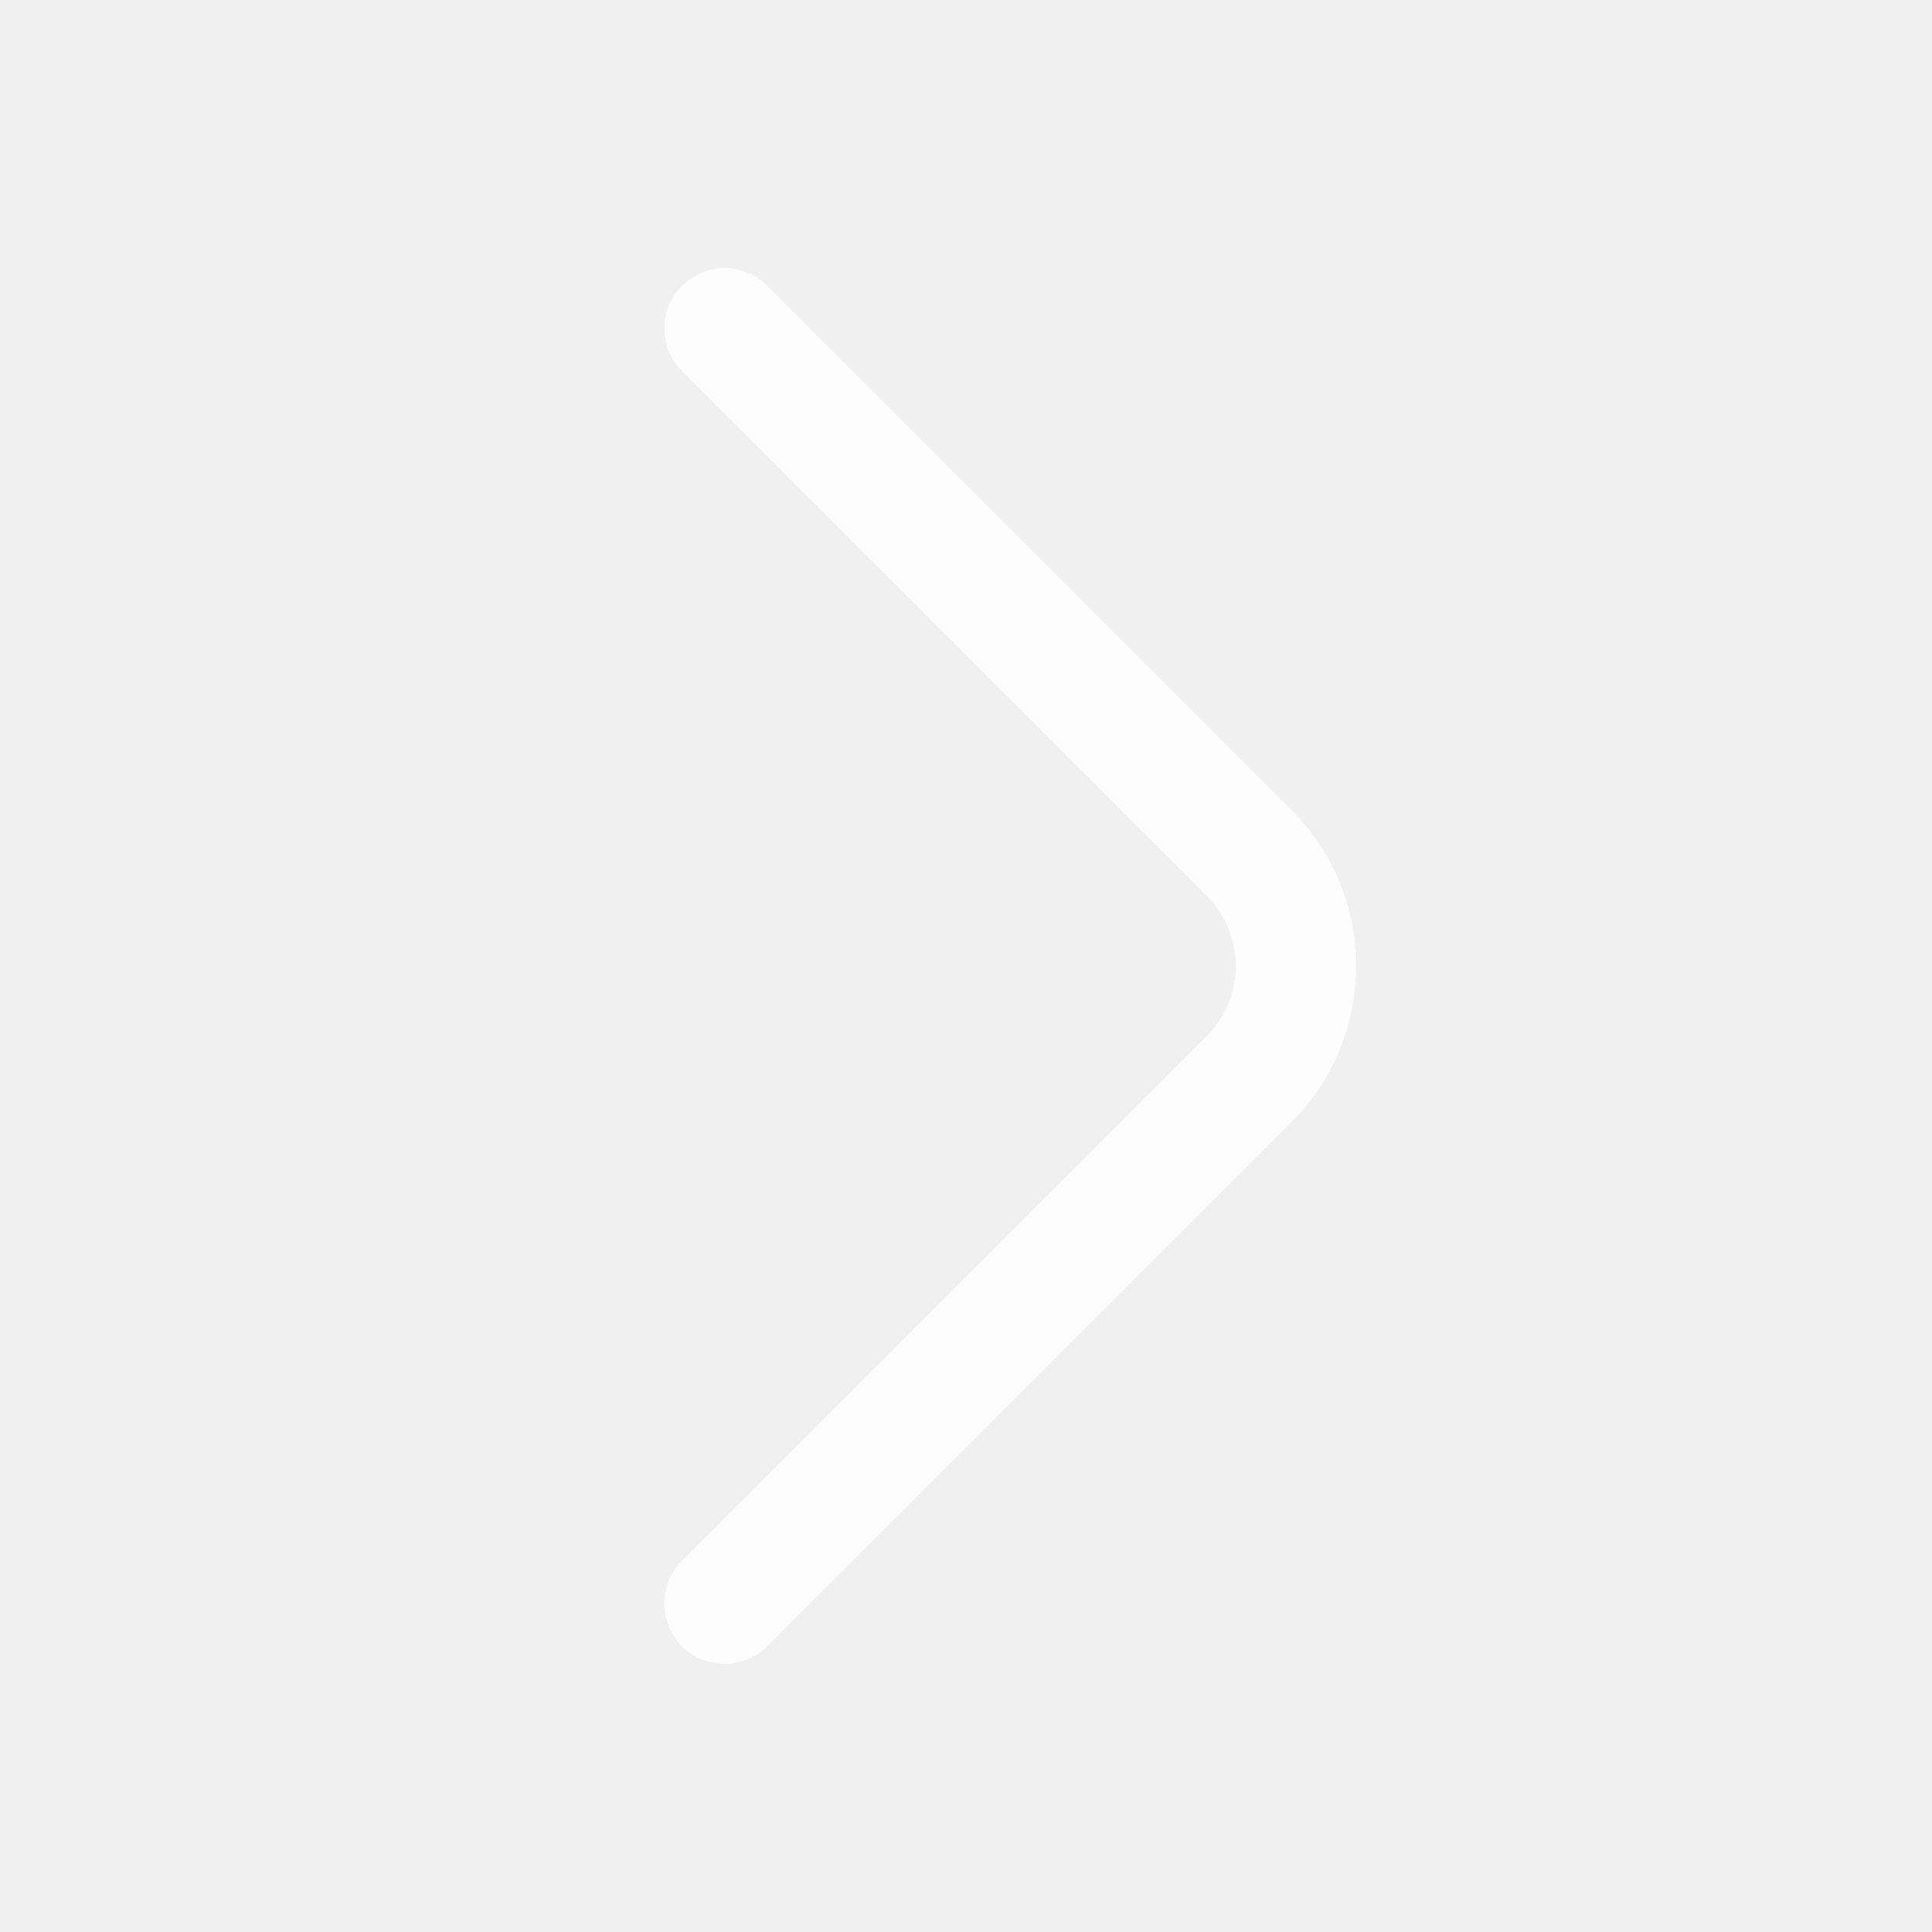
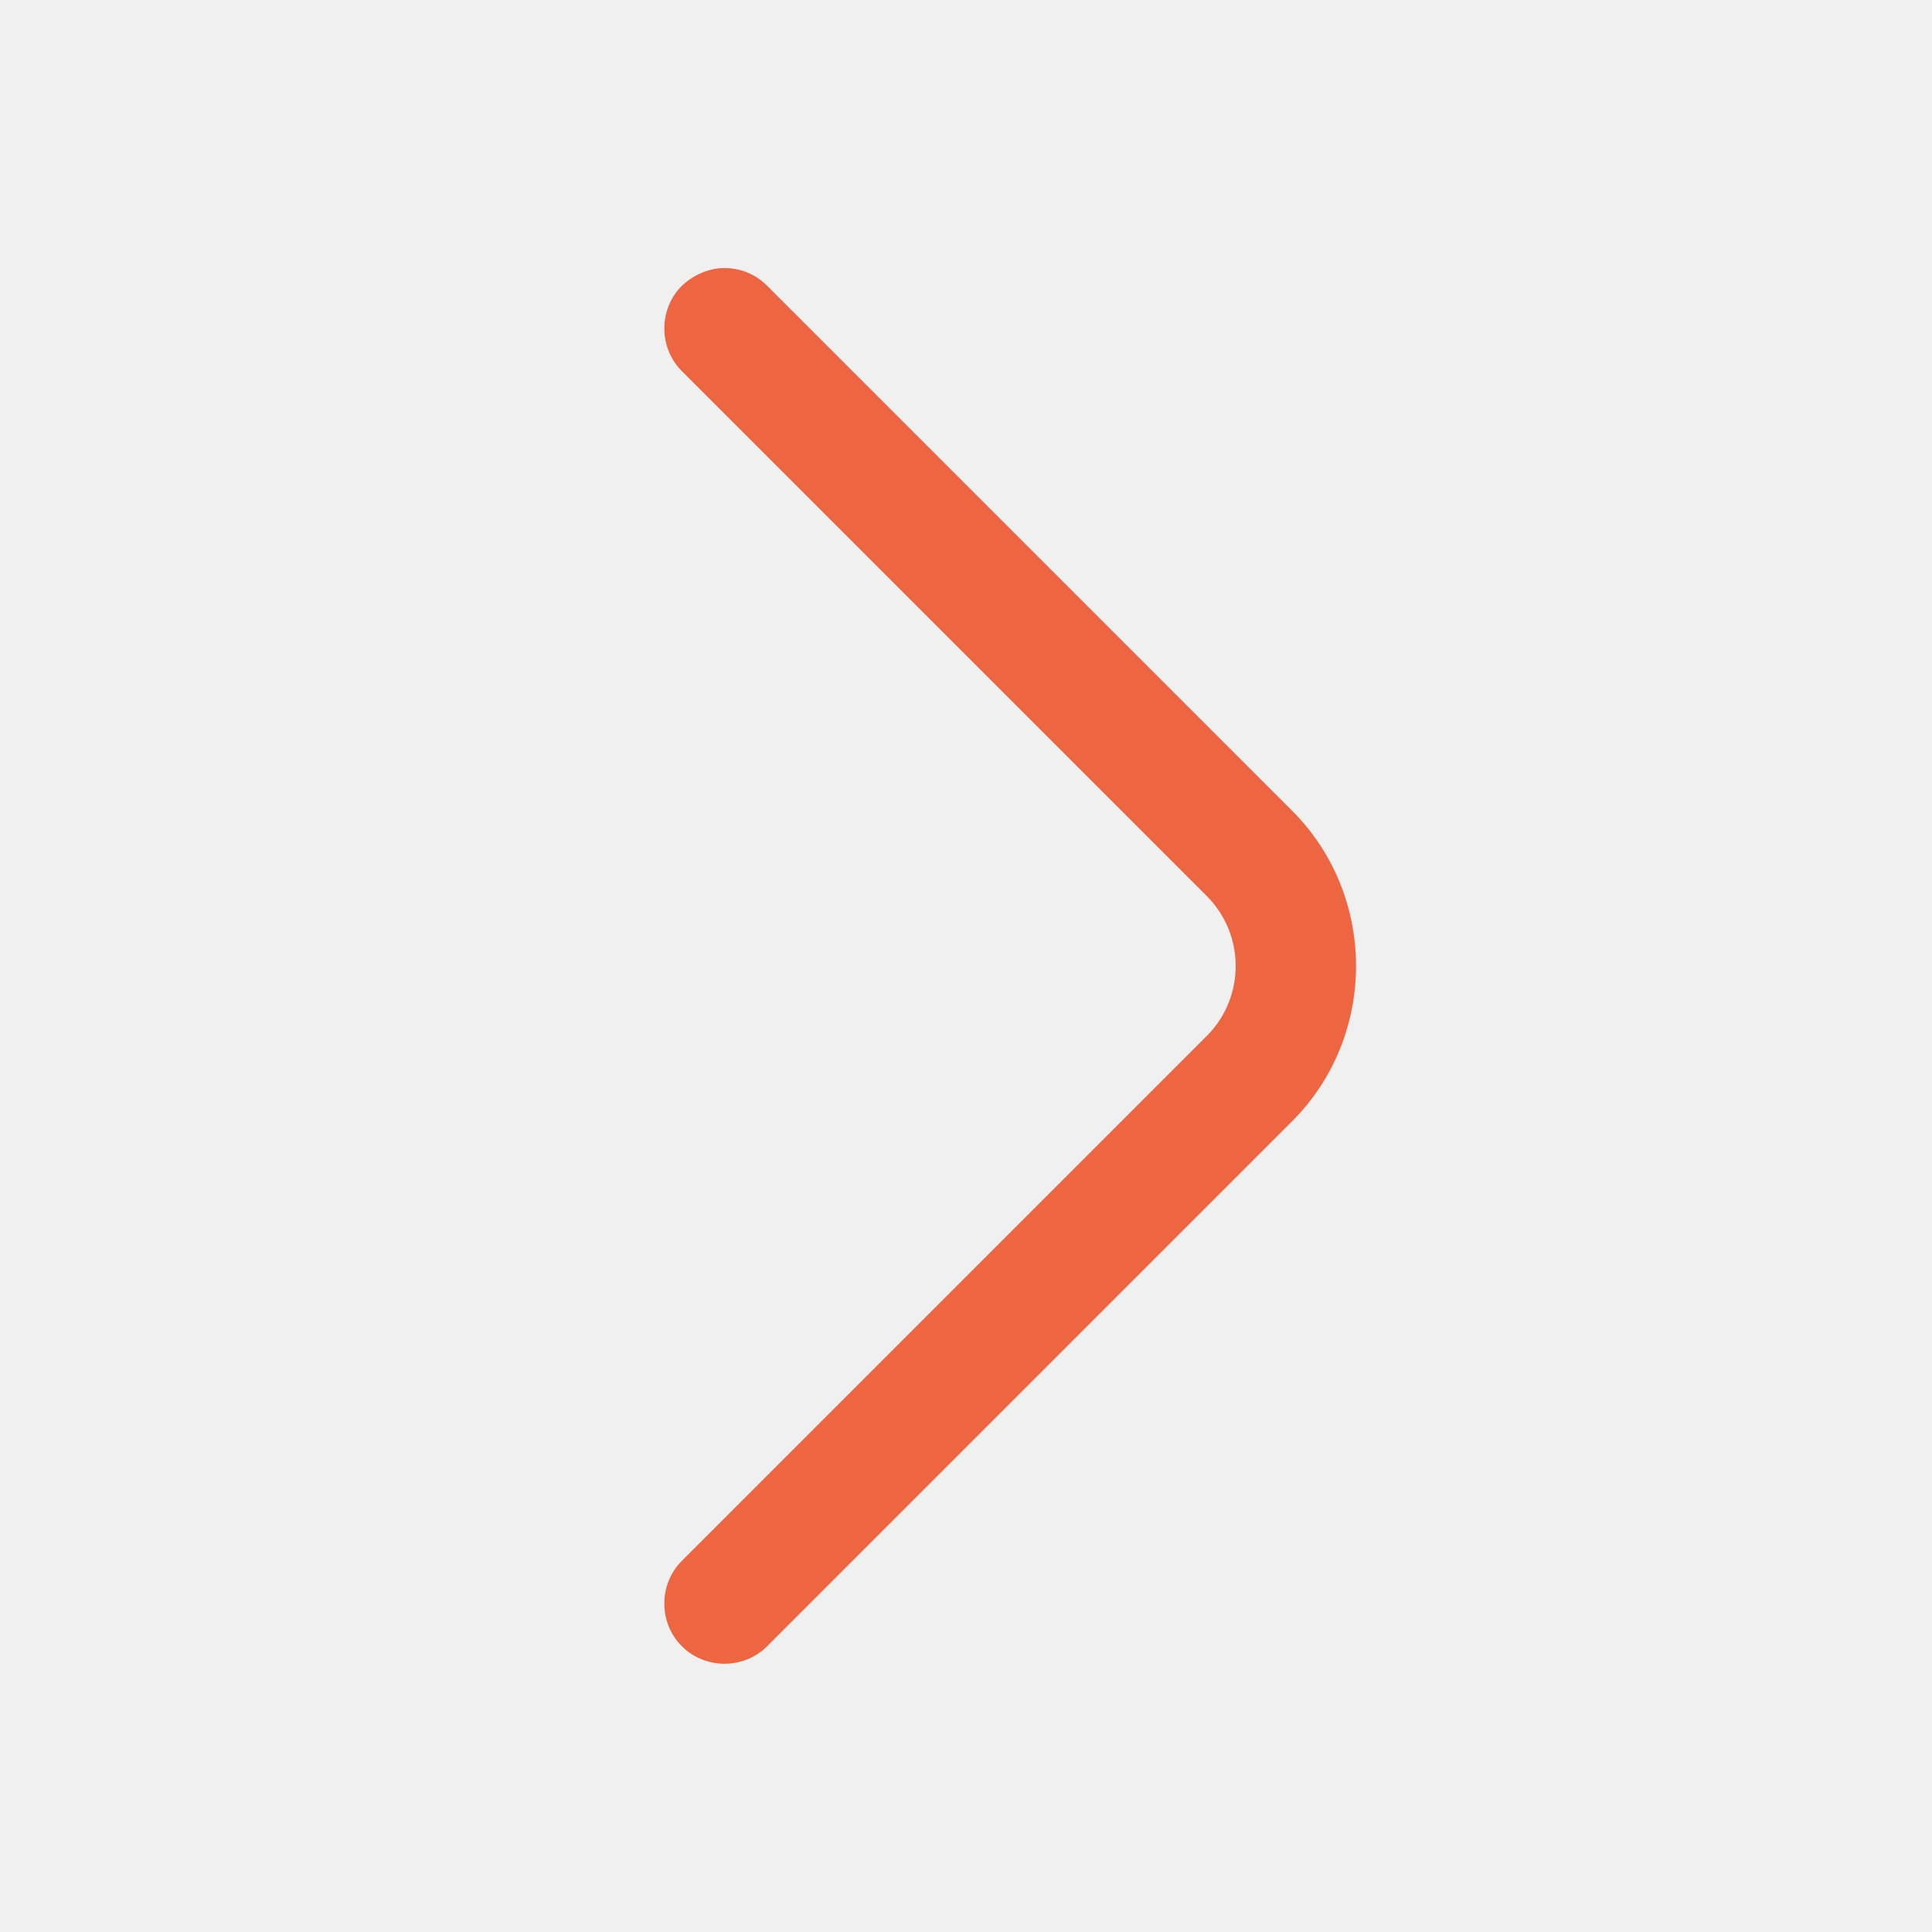
- <svg xmlns="http://www.w3.org/2000/svg" width="24" height="24" viewBox="0 0 24 24" fill="none">
-   <path d="M9 3.33C9.19 3.33 9.38 3.4 9.53 3.55L16.05 10.07C17.11 11.13 17.11 12.87 16.05 13.93L9.53 20.45C9.24 20.74 8.76 20.74 8.47 20.45C8.18 20.16 8.18 19.68 8.47 19.39L14.99 12.87C15.47 12.39 15.47 11.61 14.99 11.13L8.47 4.61C8.18 4.32 8.18 3.84 8.47 3.55C8.62 3.41 8.81 3.33 9 3.33Z" fill="white" fill-opacity="0.87" />
+ <svg xmlns="http://www.w3.org/2000/svg" width="24" height="24" viewBox="0 0 24 24" fill="#EC5228">
+   <path d="M9 3.33C9.19 3.33 9.38 3.4 9.53 3.55L16.05 10.07C17.11 11.13 17.11 12.87 16.05 13.93L9.53 20.45C9.24 20.74 8.76 20.74 8.47 20.45C8.18 20.16 8.18 19.68 8.47 19.39L14.99 12.87C15.47 12.39 15.47 11.61 14.99 11.13L8.47 4.61C8.18 4.32 8.18 3.84 8.47 3.55C8.62 3.41 8.81 3.33 9 3.33Z" fill="#EC5228" fill-opacity="0.87" />
</svg>
